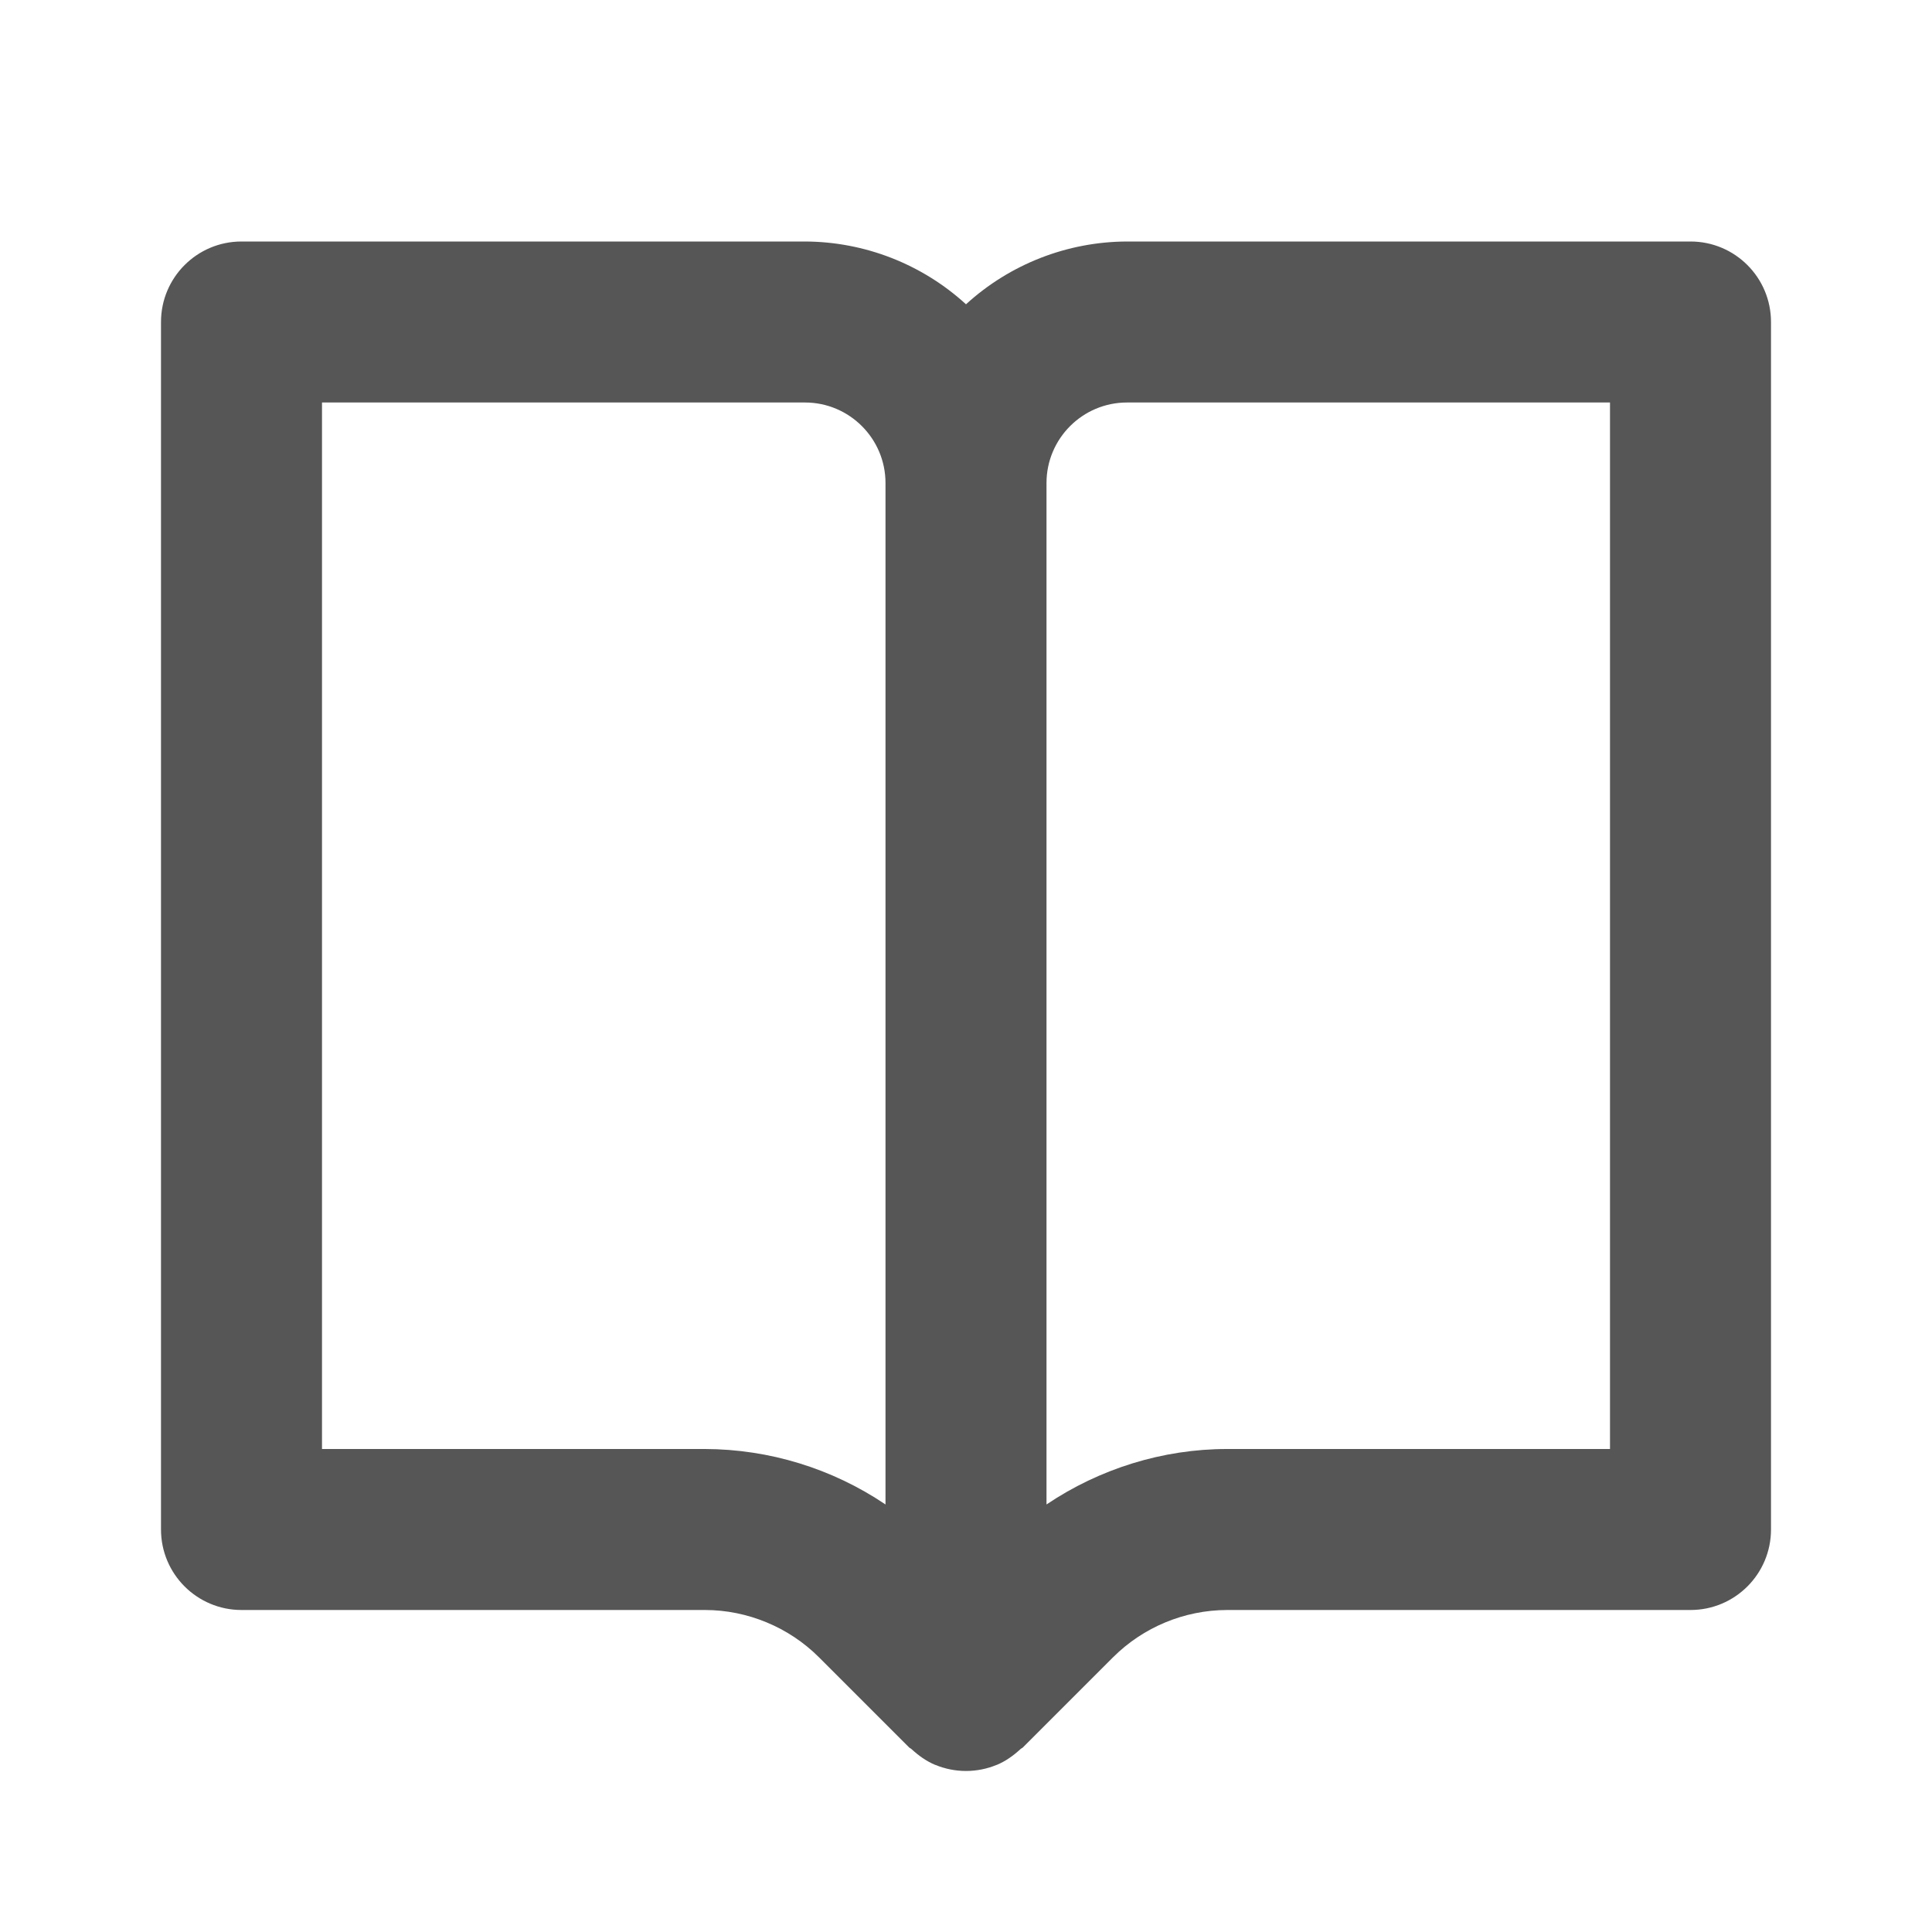
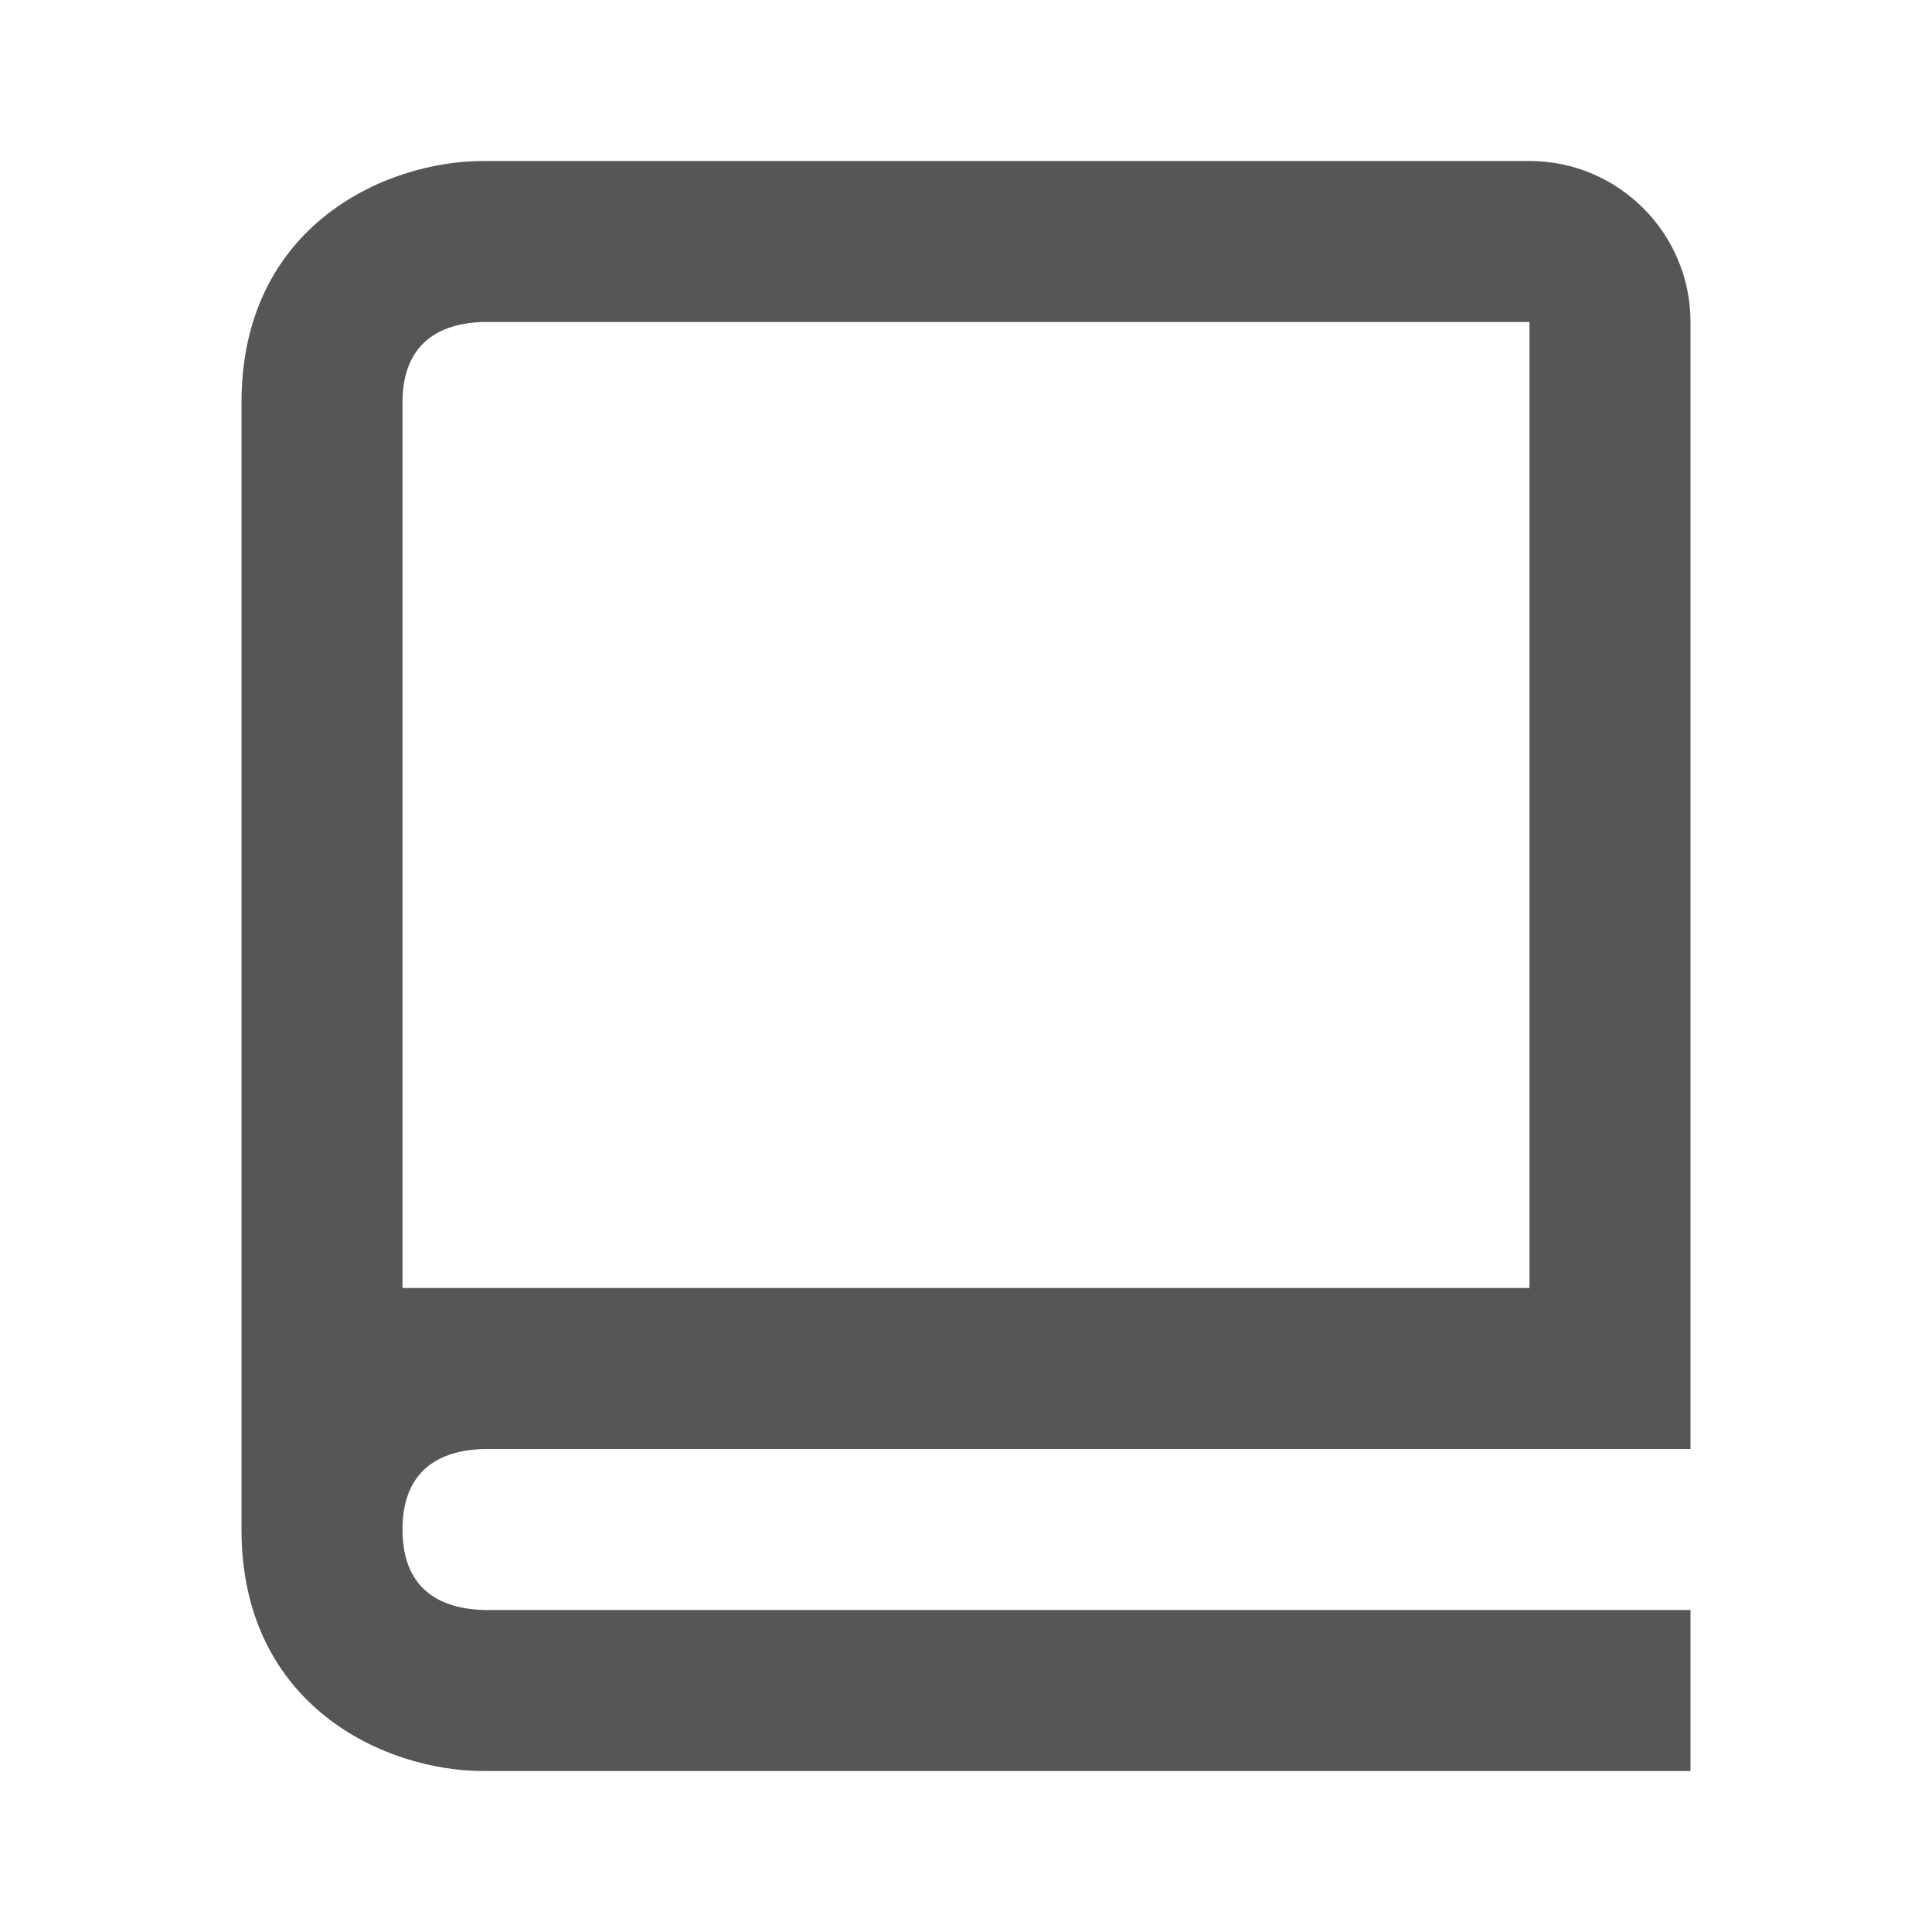
- <svg xmlns="http://www.w3.org/2000/svg" width="24" height="24" viewBox="0 0 24 24" style="fill: #000000a9;transform: ;msFilter:;">
-   <path d="M21 3h-7a2.98 2.98 0 0 0-2 .78A2.98 2.98 0 0 0 10 3H3a1 1 0 0 0-1 1v15a1 1 0 0 0 1 1h5.758c.526 0 1.042.214 1.414.586l1.121 1.121c.009.009.021.012.03.021.086.079.182.149.294.196h.002a.996.996 0 0 0 .762 0h.002c.112-.047.208-.117.294-.196.009-.009.021-.012.03-.021l1.121-1.121A2.015 2.015 0 0 1 15.242 20H21a1 1 0 0 0 1-1V4a1 1 0 0 0-1-1zM8.758 18H4V5h6c.552 0 1 .449 1 1v12.689A4.032 4.032 0 0 0 8.758 18zM20 18h-4.758c-.799 0-1.584.246-2.242.689V6c0-.551.448-1 1-1h6v13z" />
+ <svg xmlns="http://www.w3.org/2000/svg" width="20" height="20" viewBox="0 0 24 24" style="fill: #000000a9;transform: ;msFilter:;">
+   <path d="M19 2H6c-1.206 0-3 .799-3 3v14c0 2.201 1.794 3 3 3h15v-2H6.012C5.55 19.988 5 19.806 5 19s.55-.988 1.012-1H21V4c0-1.103-.897-2-2-2zm0 14H5V5c0-.806.55-.988 1-1h13v12z" />
</svg>
